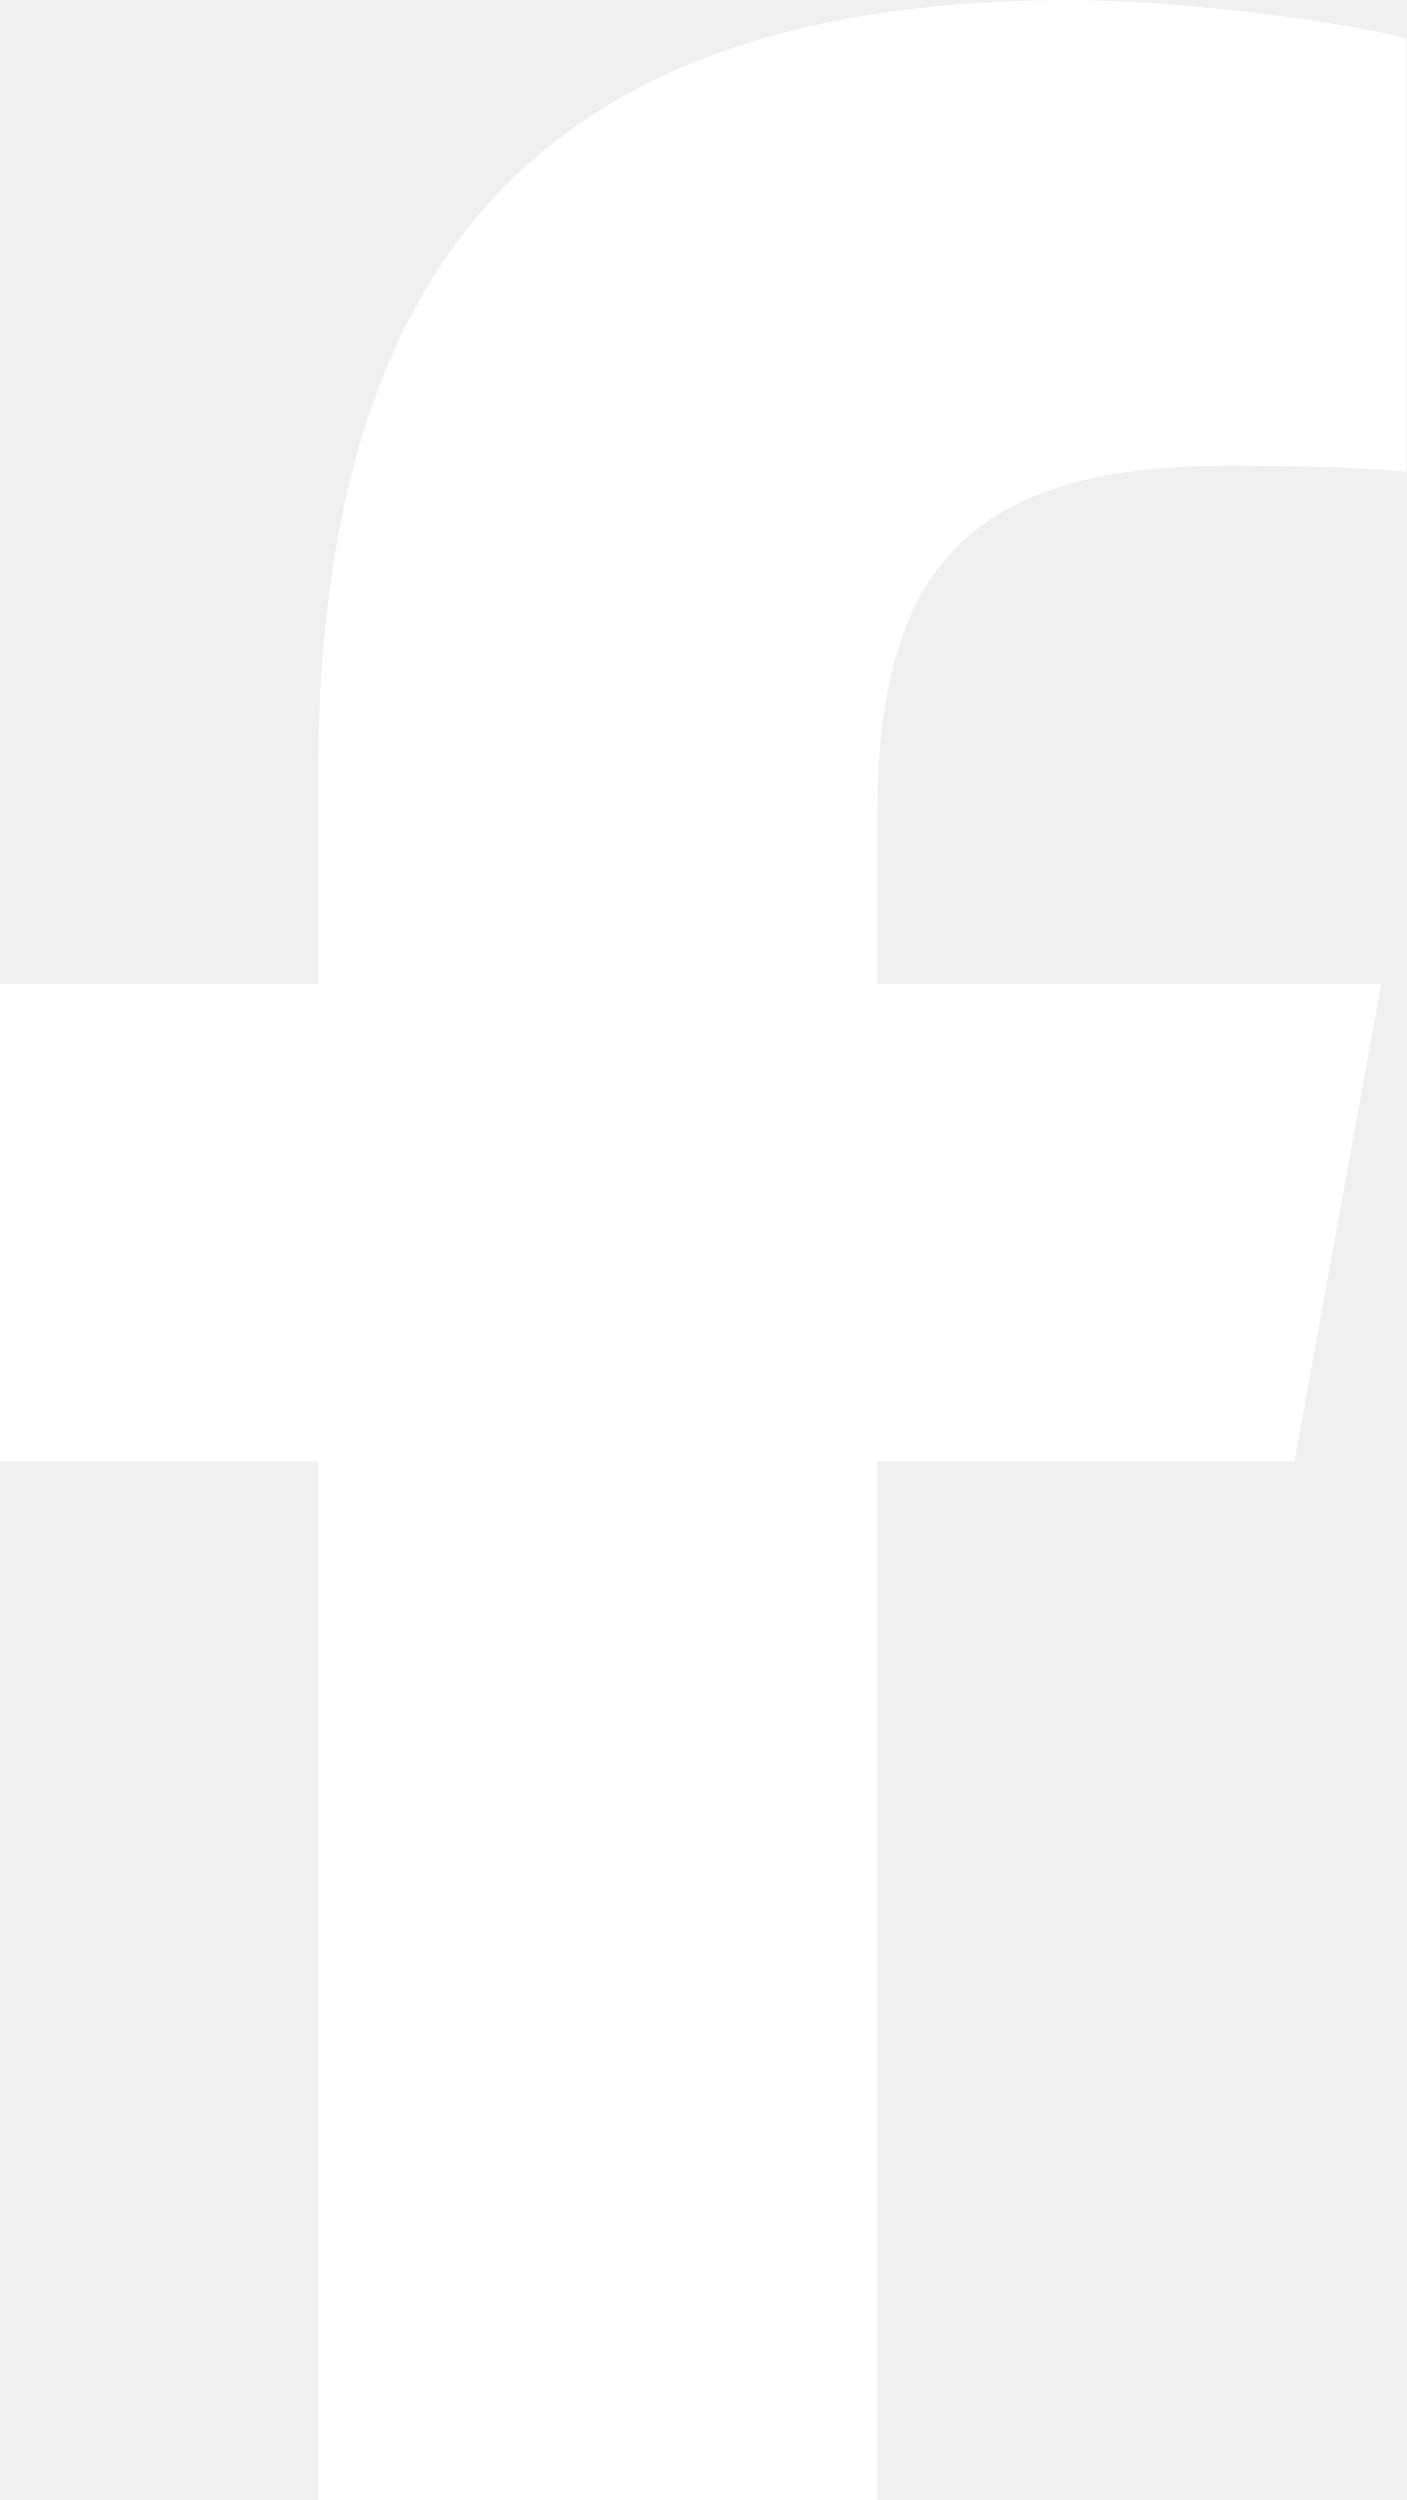
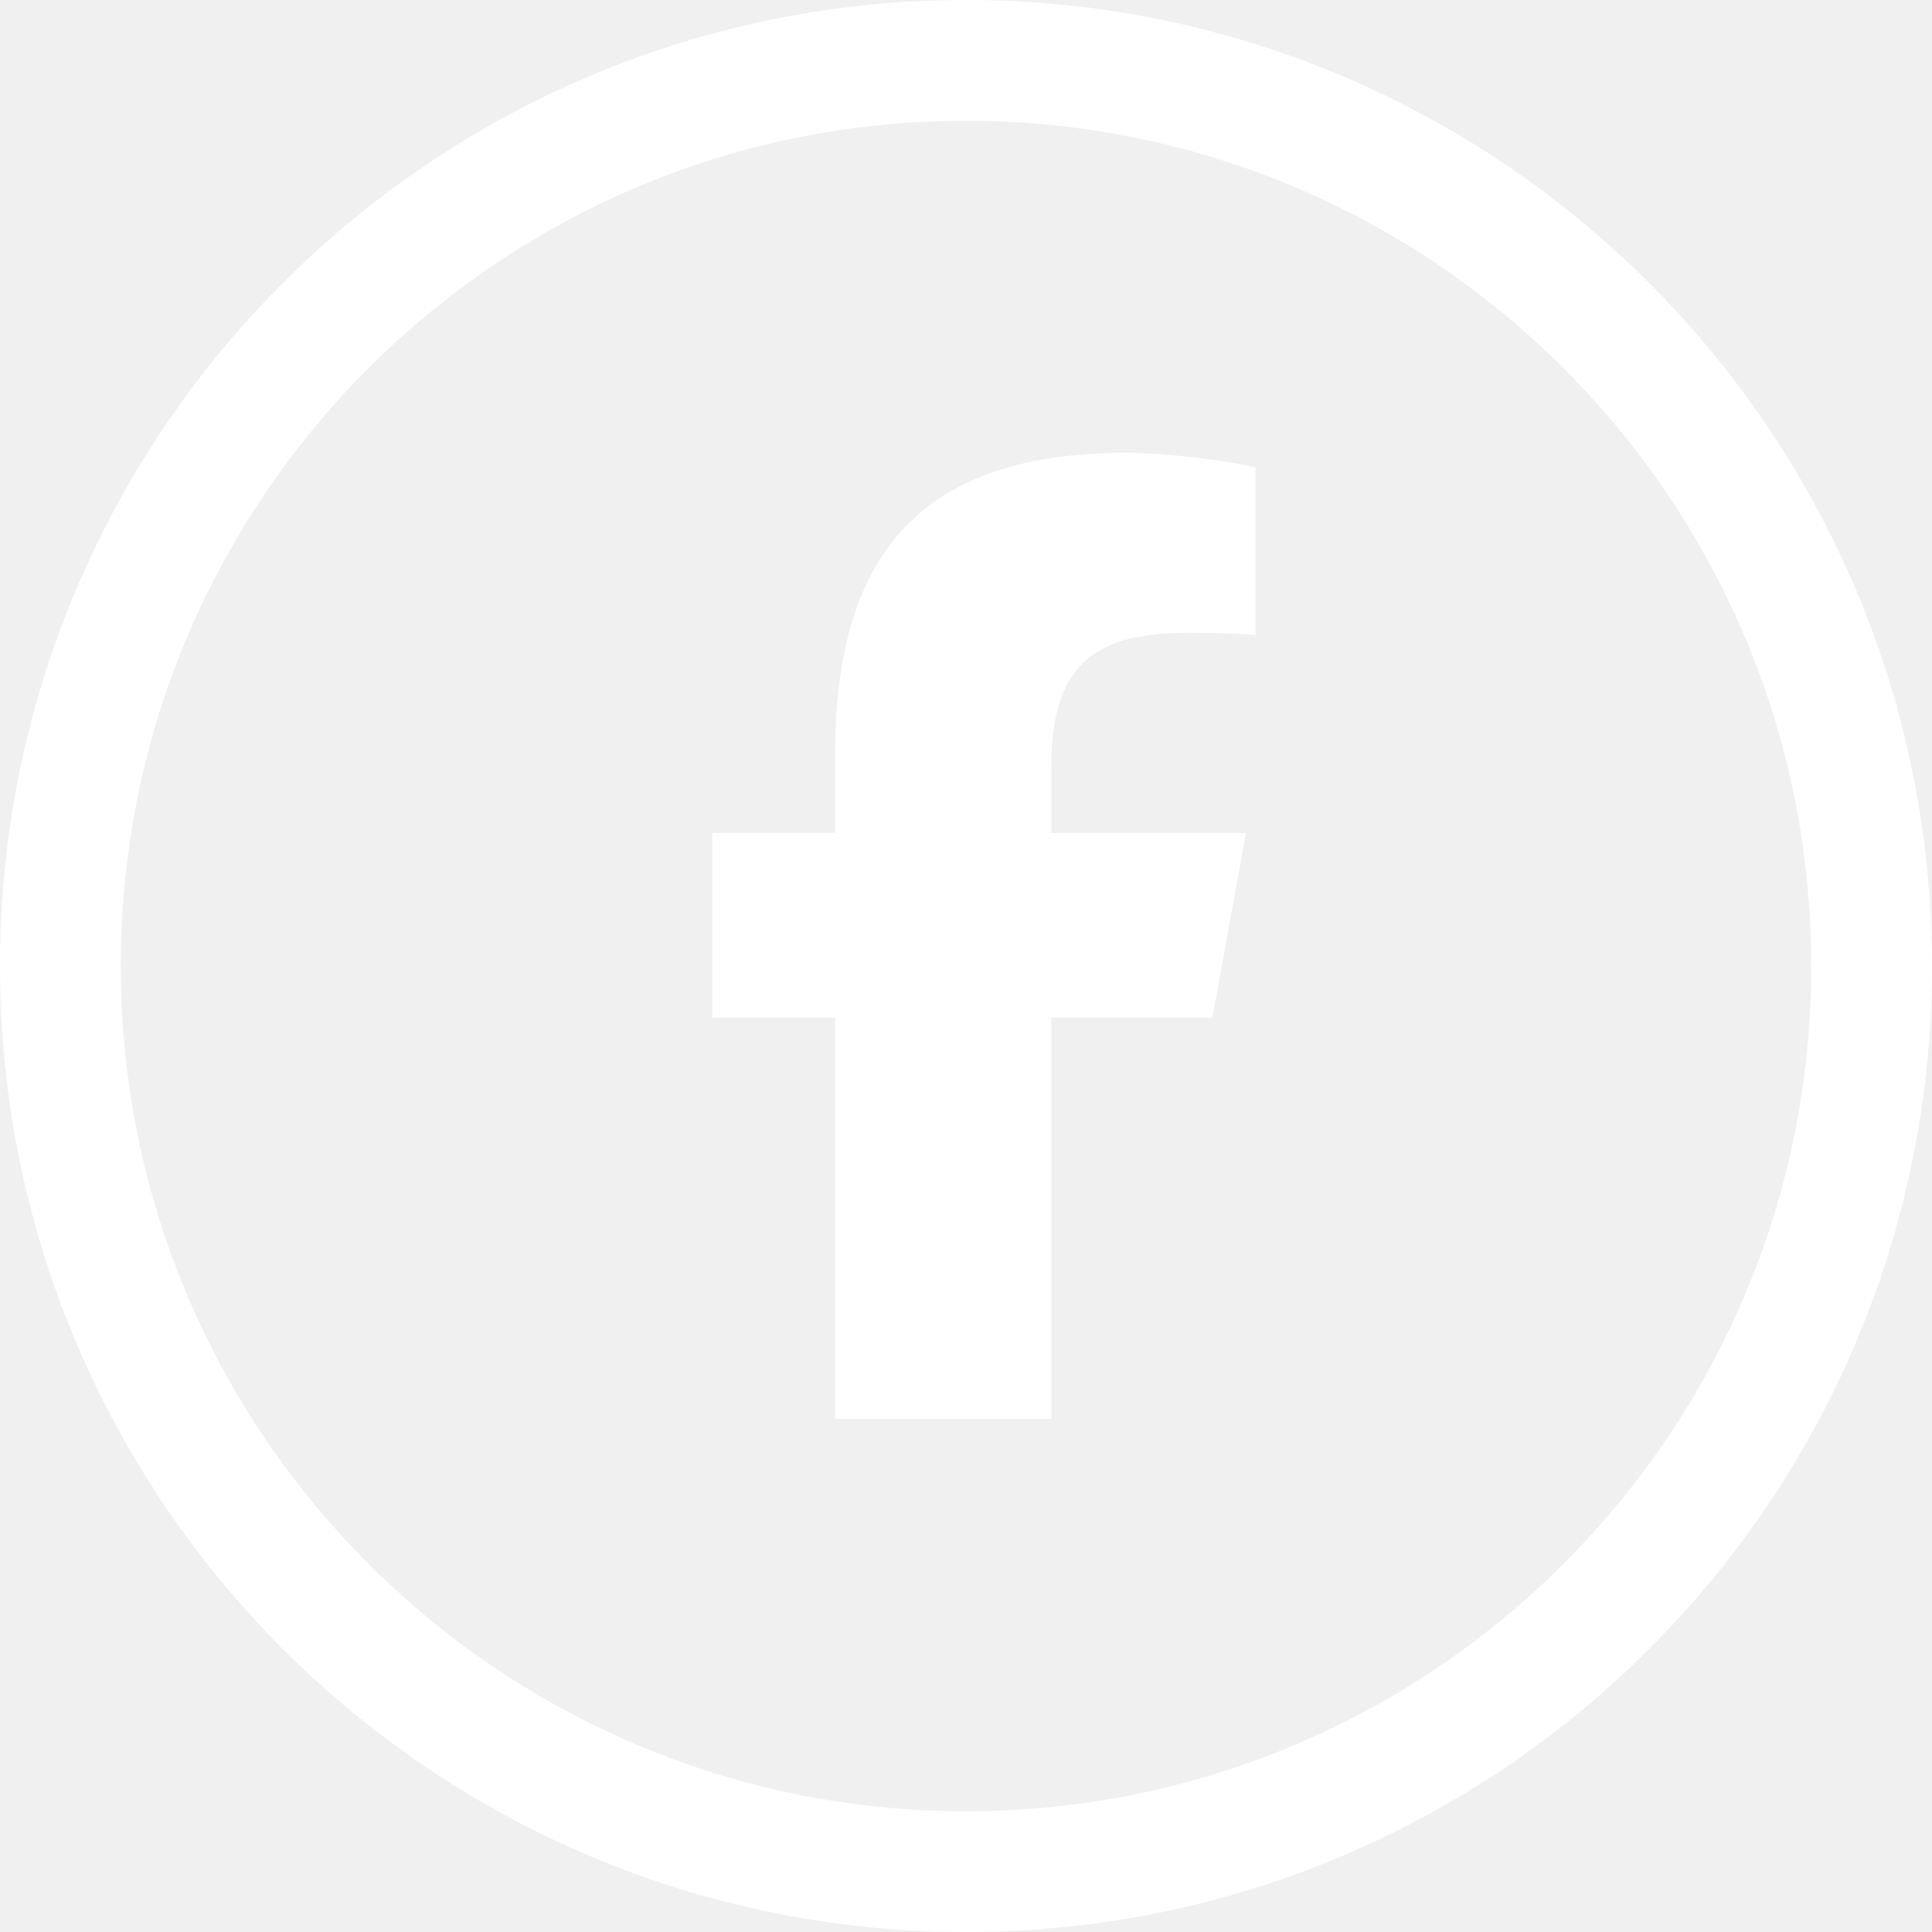
- <svg xmlns="http://www.w3.org/2000/svg" width="9" height="16" viewBox="0 0 9 16" fill="none">
-   <path d="M2.036 9.353V16H5.615V9.353H8.284L8.84 6.297H5.615V5.216C5.615 3.6 6.242 2.981 7.858 2.981C8.361 2.981 8.766 2.994 9 3.019V0.247C8.559 0.125 7.479 0 6.856 0C3.557 0 2.036 1.578 2.036 4.981V6.297H0V9.353H2.036Z" fill="white" />
+ <svg xmlns="http://www.w3.org/2000/svg" width="32" height="32" viewBox="0 0 32 32" fill="none">
+   <rect x="1" y="1" width="30" height="30" rx="15" stroke="white" stroke-width="2" />
+   <path d="M13.833 16.853V23.5H17.412V16.853H20.081L20.636 13.797H17.412V12.716C17.412 11.1 18.039 10.481 19.655 10.481C20.158 10.481 20.562 10.494 20.797 10.519V7.747C20.356 7.625 19.276 7.5 18.652 7.5C15.354 7.5 13.833 9.078 13.833 12.481V13.797H11.797V16.853H13.833Z" fill="white" />
</svg>
